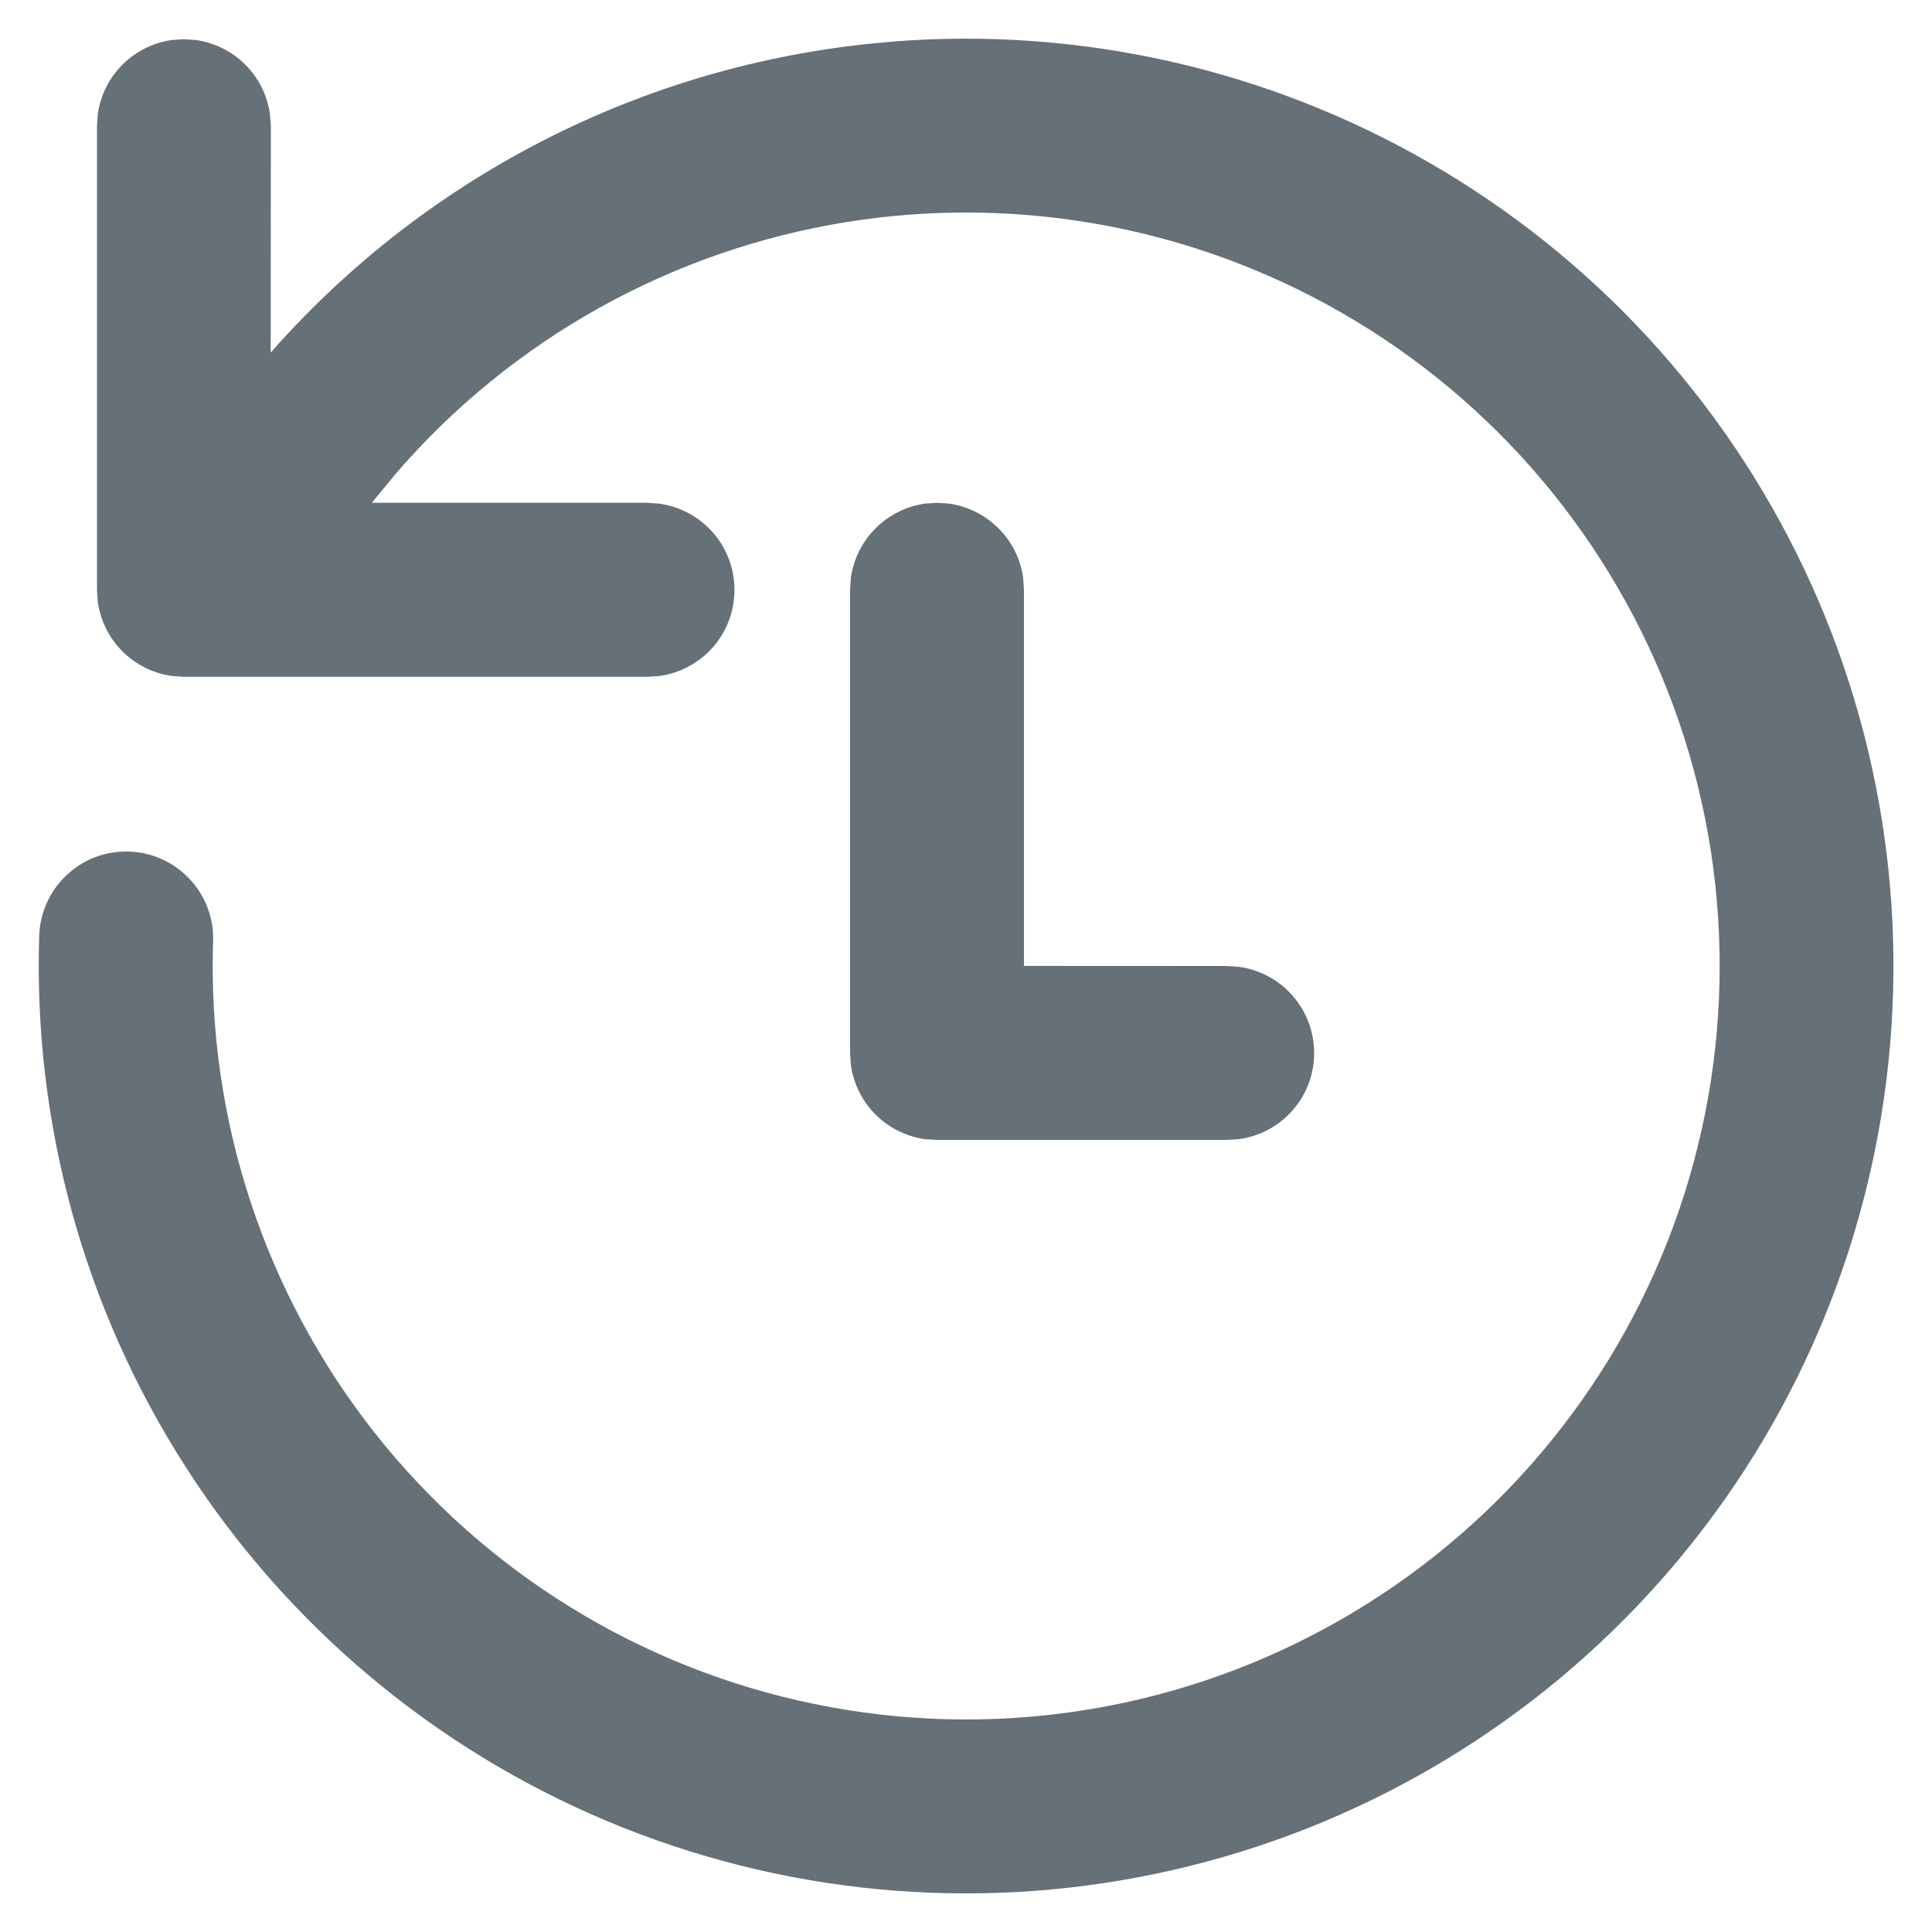
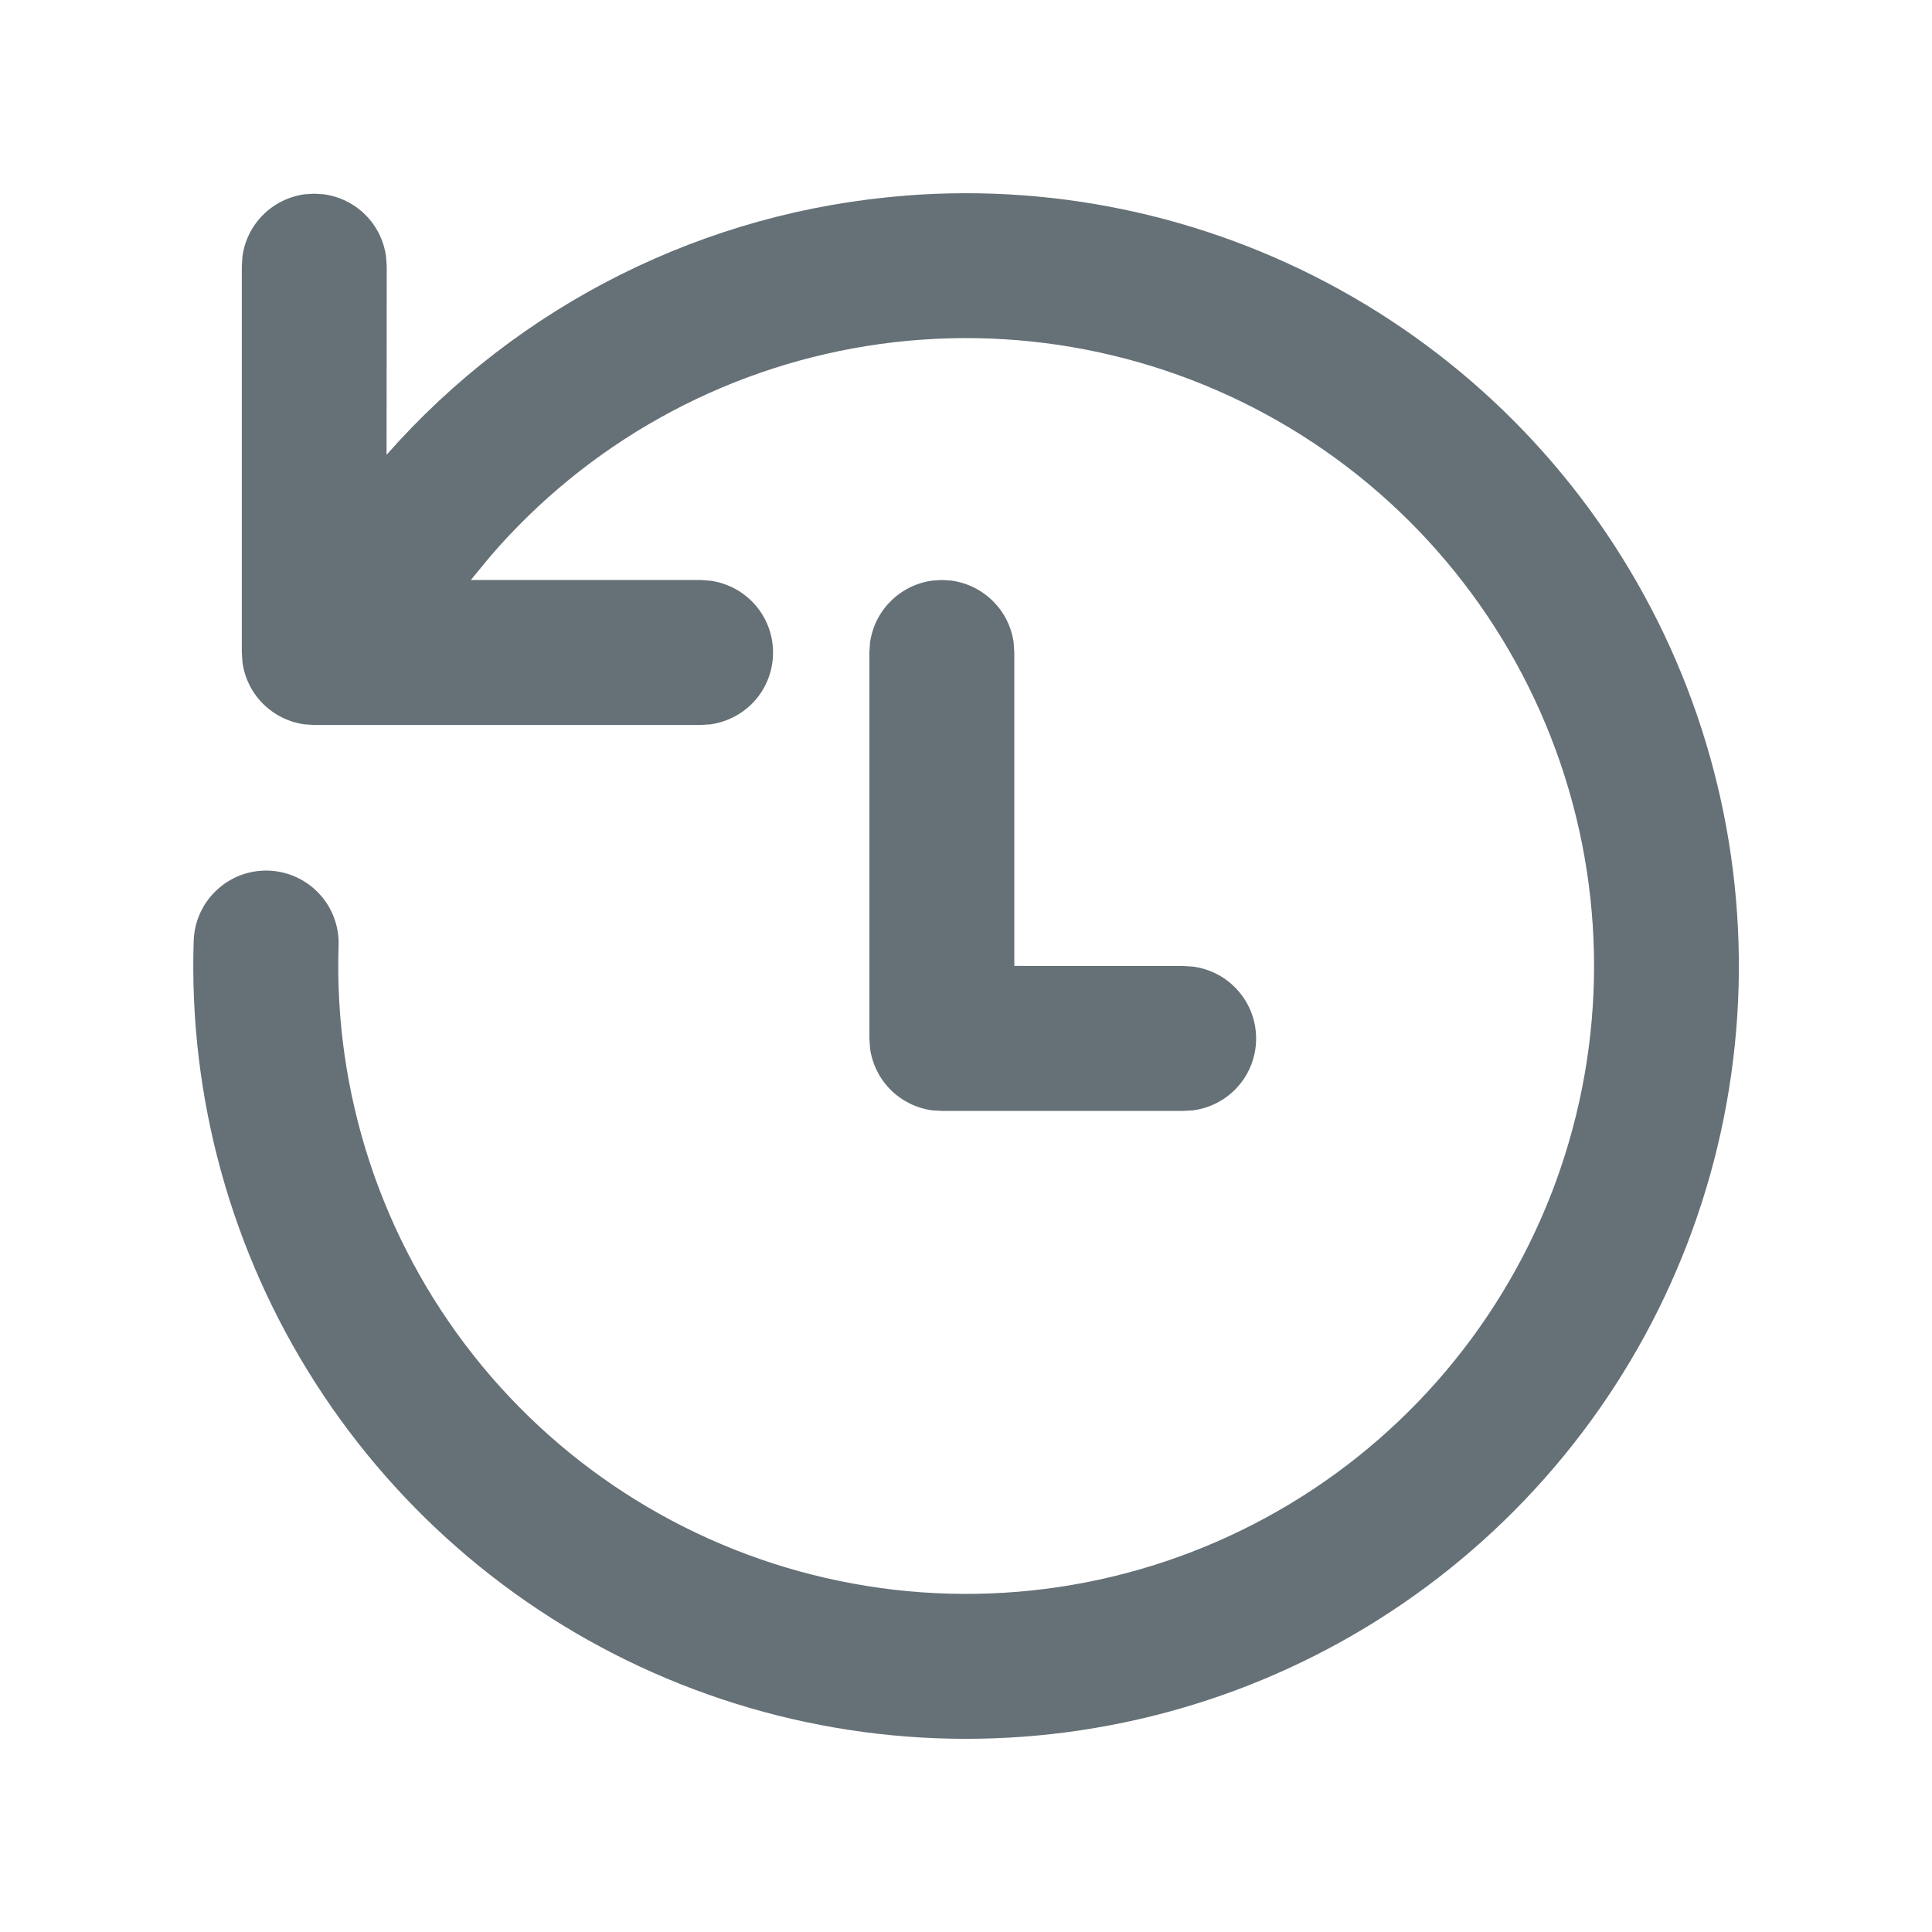
- <svg xmlns="http://www.w3.org/2000/svg" width="20" height="20" viewBox="0 0 20 20" fill="none">
-   <path d="M9.246 0.43C11.184 0.277 13.123 0.717 14.806 1.69C16.49 2.663 17.837 4.124 18.672 5.88C19.506 7.636 19.788 9.604 19.479 11.524C19.171 13.444 18.287 15.224 16.944 16.63C15.601 18.036 13.863 19.002 11.96 19.398C10.057 19.795 8.078 19.605 6.285 18.852C4.493 18.1 2.971 16.821 1.921 15.184C0.871 13.548 0.343 11.631 0.406 9.688C0.41 9.57 0.436 9.454 0.485 9.346C0.533 9.238 0.603 9.141 0.689 9.06C0.775 8.979 0.876 8.915 0.986 8.873C1.097 8.831 1.215 8.812 1.333 8.815C1.451 8.819 1.567 8.845 1.675 8.894C1.783 8.942 1.88 9.012 1.961 9.098C2.043 9.184 2.106 9.285 2.148 9.396C2.19 9.506 2.21 9.624 2.206 9.742C2.145 11.582 2.737 13.383 3.876 14.829C5.015 16.274 6.629 17.27 8.432 17.64C10.235 18.011 12.11 17.732 13.727 16.852C15.344 15.973 16.598 14.551 17.268 12.837C17.937 11.122 17.979 9.226 17.385 7.484C16.791 5.742 15.601 4.266 14.024 3.317C12.447 2.368 10.585 2.007 8.768 2.298C6.951 2.589 5.295 3.513 4.094 4.907L3.849 5.205H6.704L6.826 5.214C7.041 5.244 7.239 5.351 7.382 5.515C7.525 5.679 7.603 5.889 7.603 6.106C7.603 6.324 7.525 6.534 7.382 6.698C7.239 6.861 7.041 6.968 6.826 6.998L6.704 7.006H1.904L1.781 6.998C1.587 6.971 1.406 6.881 1.267 6.742C1.128 6.604 1.039 6.423 1.012 6.228L1.004 6.106V1.306L1.012 1.184C1.039 0.989 1.128 0.809 1.267 0.67C1.406 0.531 1.587 0.441 1.781 0.414L1.904 0.406L2.026 0.414C2.221 0.441 2.401 0.531 2.54 0.67C2.679 0.809 2.768 0.989 2.795 1.184L2.804 1.306L2.802 3.65C4.449 1.779 6.761 0.624 9.246 0.431V0.43ZM9.7 5.205L9.822 5.213C10.017 5.24 10.197 5.33 10.336 5.469C10.475 5.607 10.565 5.788 10.592 5.982L10.6 6.105V9.999L12.7 10L12.822 10.008C13.039 10.037 13.237 10.143 13.381 10.308C13.525 10.472 13.604 10.682 13.604 10.901C13.604 11.119 13.525 11.33 13.381 11.494C13.237 11.658 13.039 11.764 12.822 11.793L12.7 11.8H9.7L9.578 11.793C9.383 11.766 9.202 11.676 9.063 11.537C8.924 11.398 8.835 11.217 8.808 11.023L8.8 10.9V6.105L8.808 5.982C8.835 5.788 8.925 5.607 9.064 5.469C9.203 5.33 9.383 5.24 9.578 5.213L9.7 5.205Z" fill="#657077" />
+ <svg xmlns="http://www.w3.org/2000/svg" width="24" height="24" viewBox="0 0 24 24" fill="none">
+   <path d="M11.246 2.43C13.184 2.277 15.123 2.717 16.806 3.69C18.49 4.663 19.837 6.124 20.672 7.88C21.506 9.636 21.788 11.604 21.479 13.524C21.171 15.444 20.287 17.224 18.944 18.63C17.601 20.036 15.863 21.002 13.96 21.398C12.057 21.795 10.078 21.605 8.285 20.852C6.493 20.1 4.971 18.821 3.921 17.184C2.871 15.548 2.343 13.631 2.406 11.688C2.41 11.57 2.436 11.454 2.485 11.346C2.533 11.238 2.603 11.141 2.689 11.06C2.775 10.979 2.876 10.915 2.986 10.873C3.097 10.831 3.215 10.812 3.333 10.815C3.451 10.819 3.567 10.845 3.675 10.894C3.783 10.942 3.88 11.012 3.961 11.098C4.043 11.184 4.106 11.285 4.148 11.396C4.19 11.506 4.21 11.624 4.206 11.742C4.145 13.582 4.737 15.383 5.876 16.829C7.015 18.274 8.629 19.27 10.432 19.64C12.235 20.011 14.11 19.732 15.727 18.852C17.344 17.974 18.598 16.551 19.268 14.837C19.937 13.122 19.979 11.226 19.385 9.484C18.791 7.742 17.601 6.266 16.024 5.317C14.447 4.368 12.585 4.007 10.768 4.298C8.951 4.589 7.295 5.513 6.094 6.907L5.849 7.205H8.704L8.826 7.214C9.041 7.244 9.239 7.351 9.382 7.515C9.525 7.679 9.603 7.889 9.603 8.106C9.603 8.324 9.525 8.534 9.382 8.698C9.239 8.861 9.041 8.968 8.826 8.998L8.704 9.006H3.904L3.781 8.998C3.587 8.971 3.406 8.881 3.267 8.742C3.128 8.604 3.039 8.423 3.012 8.228L3.004 8.106V3.306L3.012 3.184C3.039 2.989 3.128 2.809 3.267 2.67C3.406 2.531 3.587 2.441 3.781 2.414L3.904 2.406L4.026 2.414C4.221 2.441 4.401 2.531 4.54 2.67C4.679 2.809 4.768 2.989 4.795 3.184L4.804 3.306L4.802 5.65C6.449 3.779 8.761 2.624 11.246 2.431V2.43ZM11.7 7.205L11.822 7.213C12.017 7.24 12.197 7.33 12.336 7.469C12.475 7.607 12.565 7.788 12.592 7.982L12.6 8.105V11.999L14.7 12L14.822 12.008C15.039 12.037 15.237 12.143 15.381 12.308C15.525 12.472 15.604 12.682 15.604 12.901C15.604 13.119 15.525 13.33 15.381 13.494C15.237 13.658 15.039 13.764 14.822 13.793L14.7 13.8H11.7L11.578 13.793C11.383 13.766 11.202 13.676 11.063 13.537C10.924 13.398 10.835 13.217 10.808 13.023L10.8 12.9V8.105L10.808 7.982C10.835 7.788 10.925 7.607 11.064 7.469C11.203 7.33 11.383 7.24 11.578 7.213L11.7 7.205Z" fill="#657077" />
</svg>
